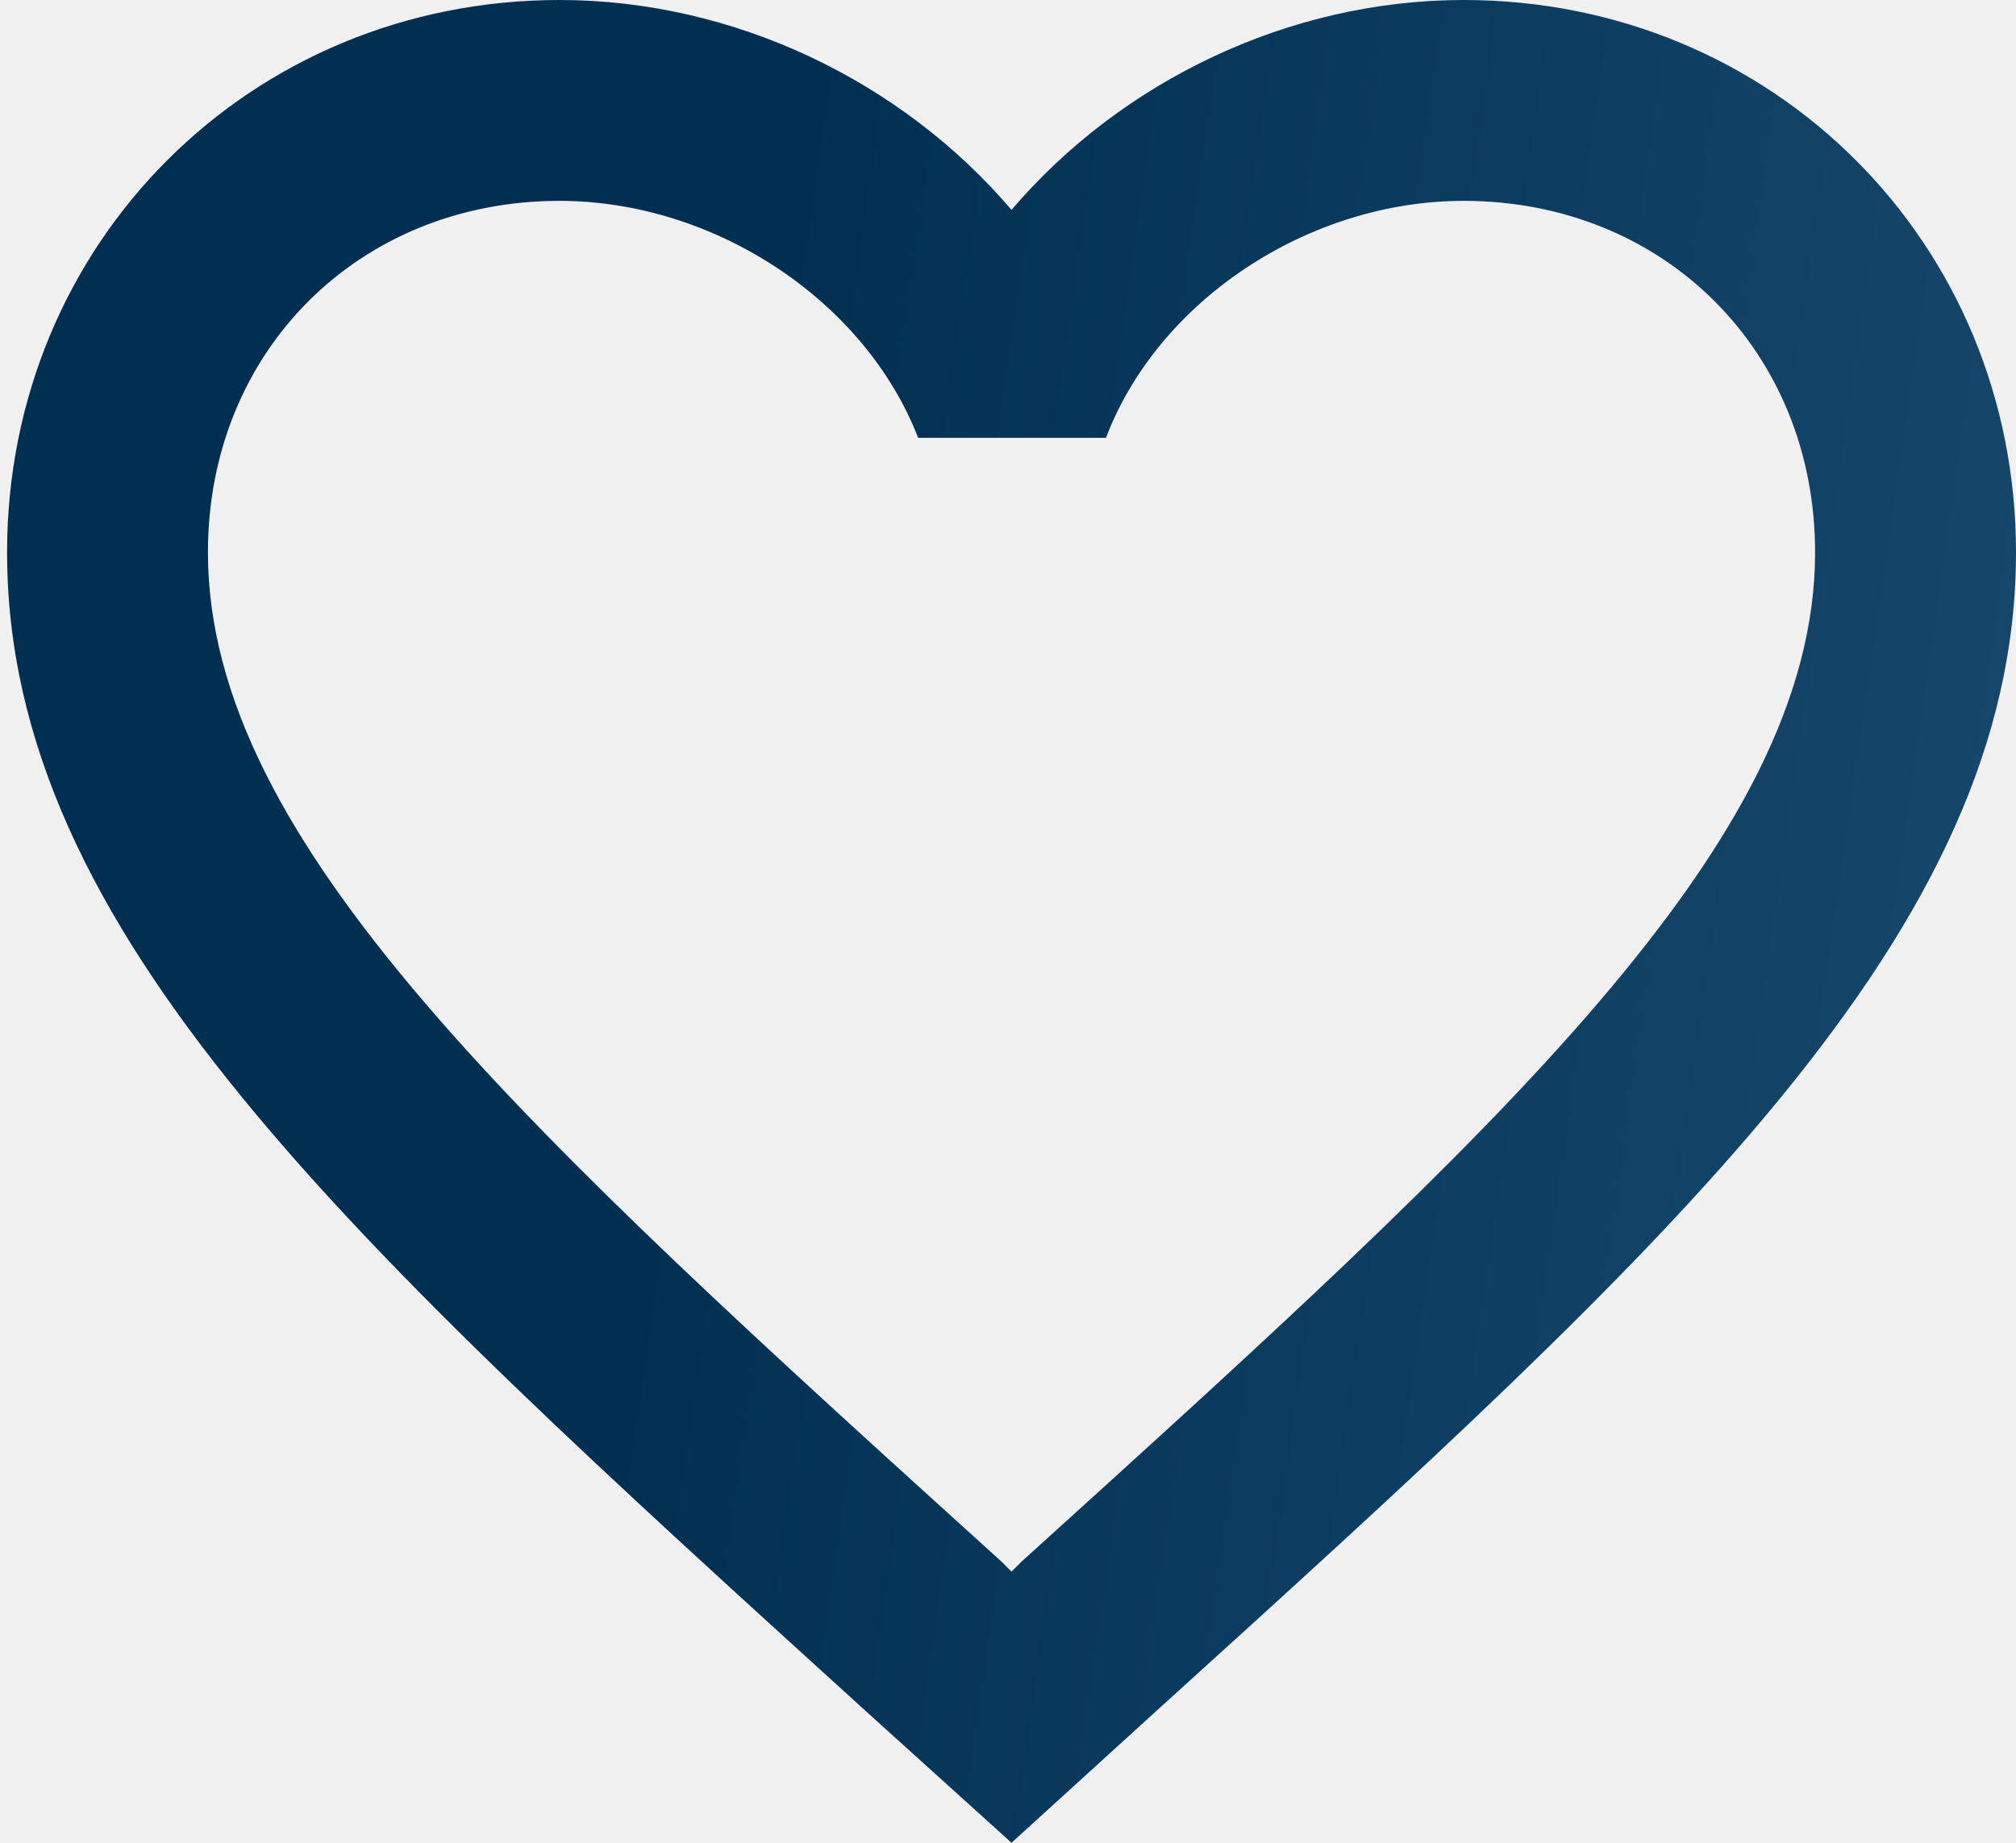
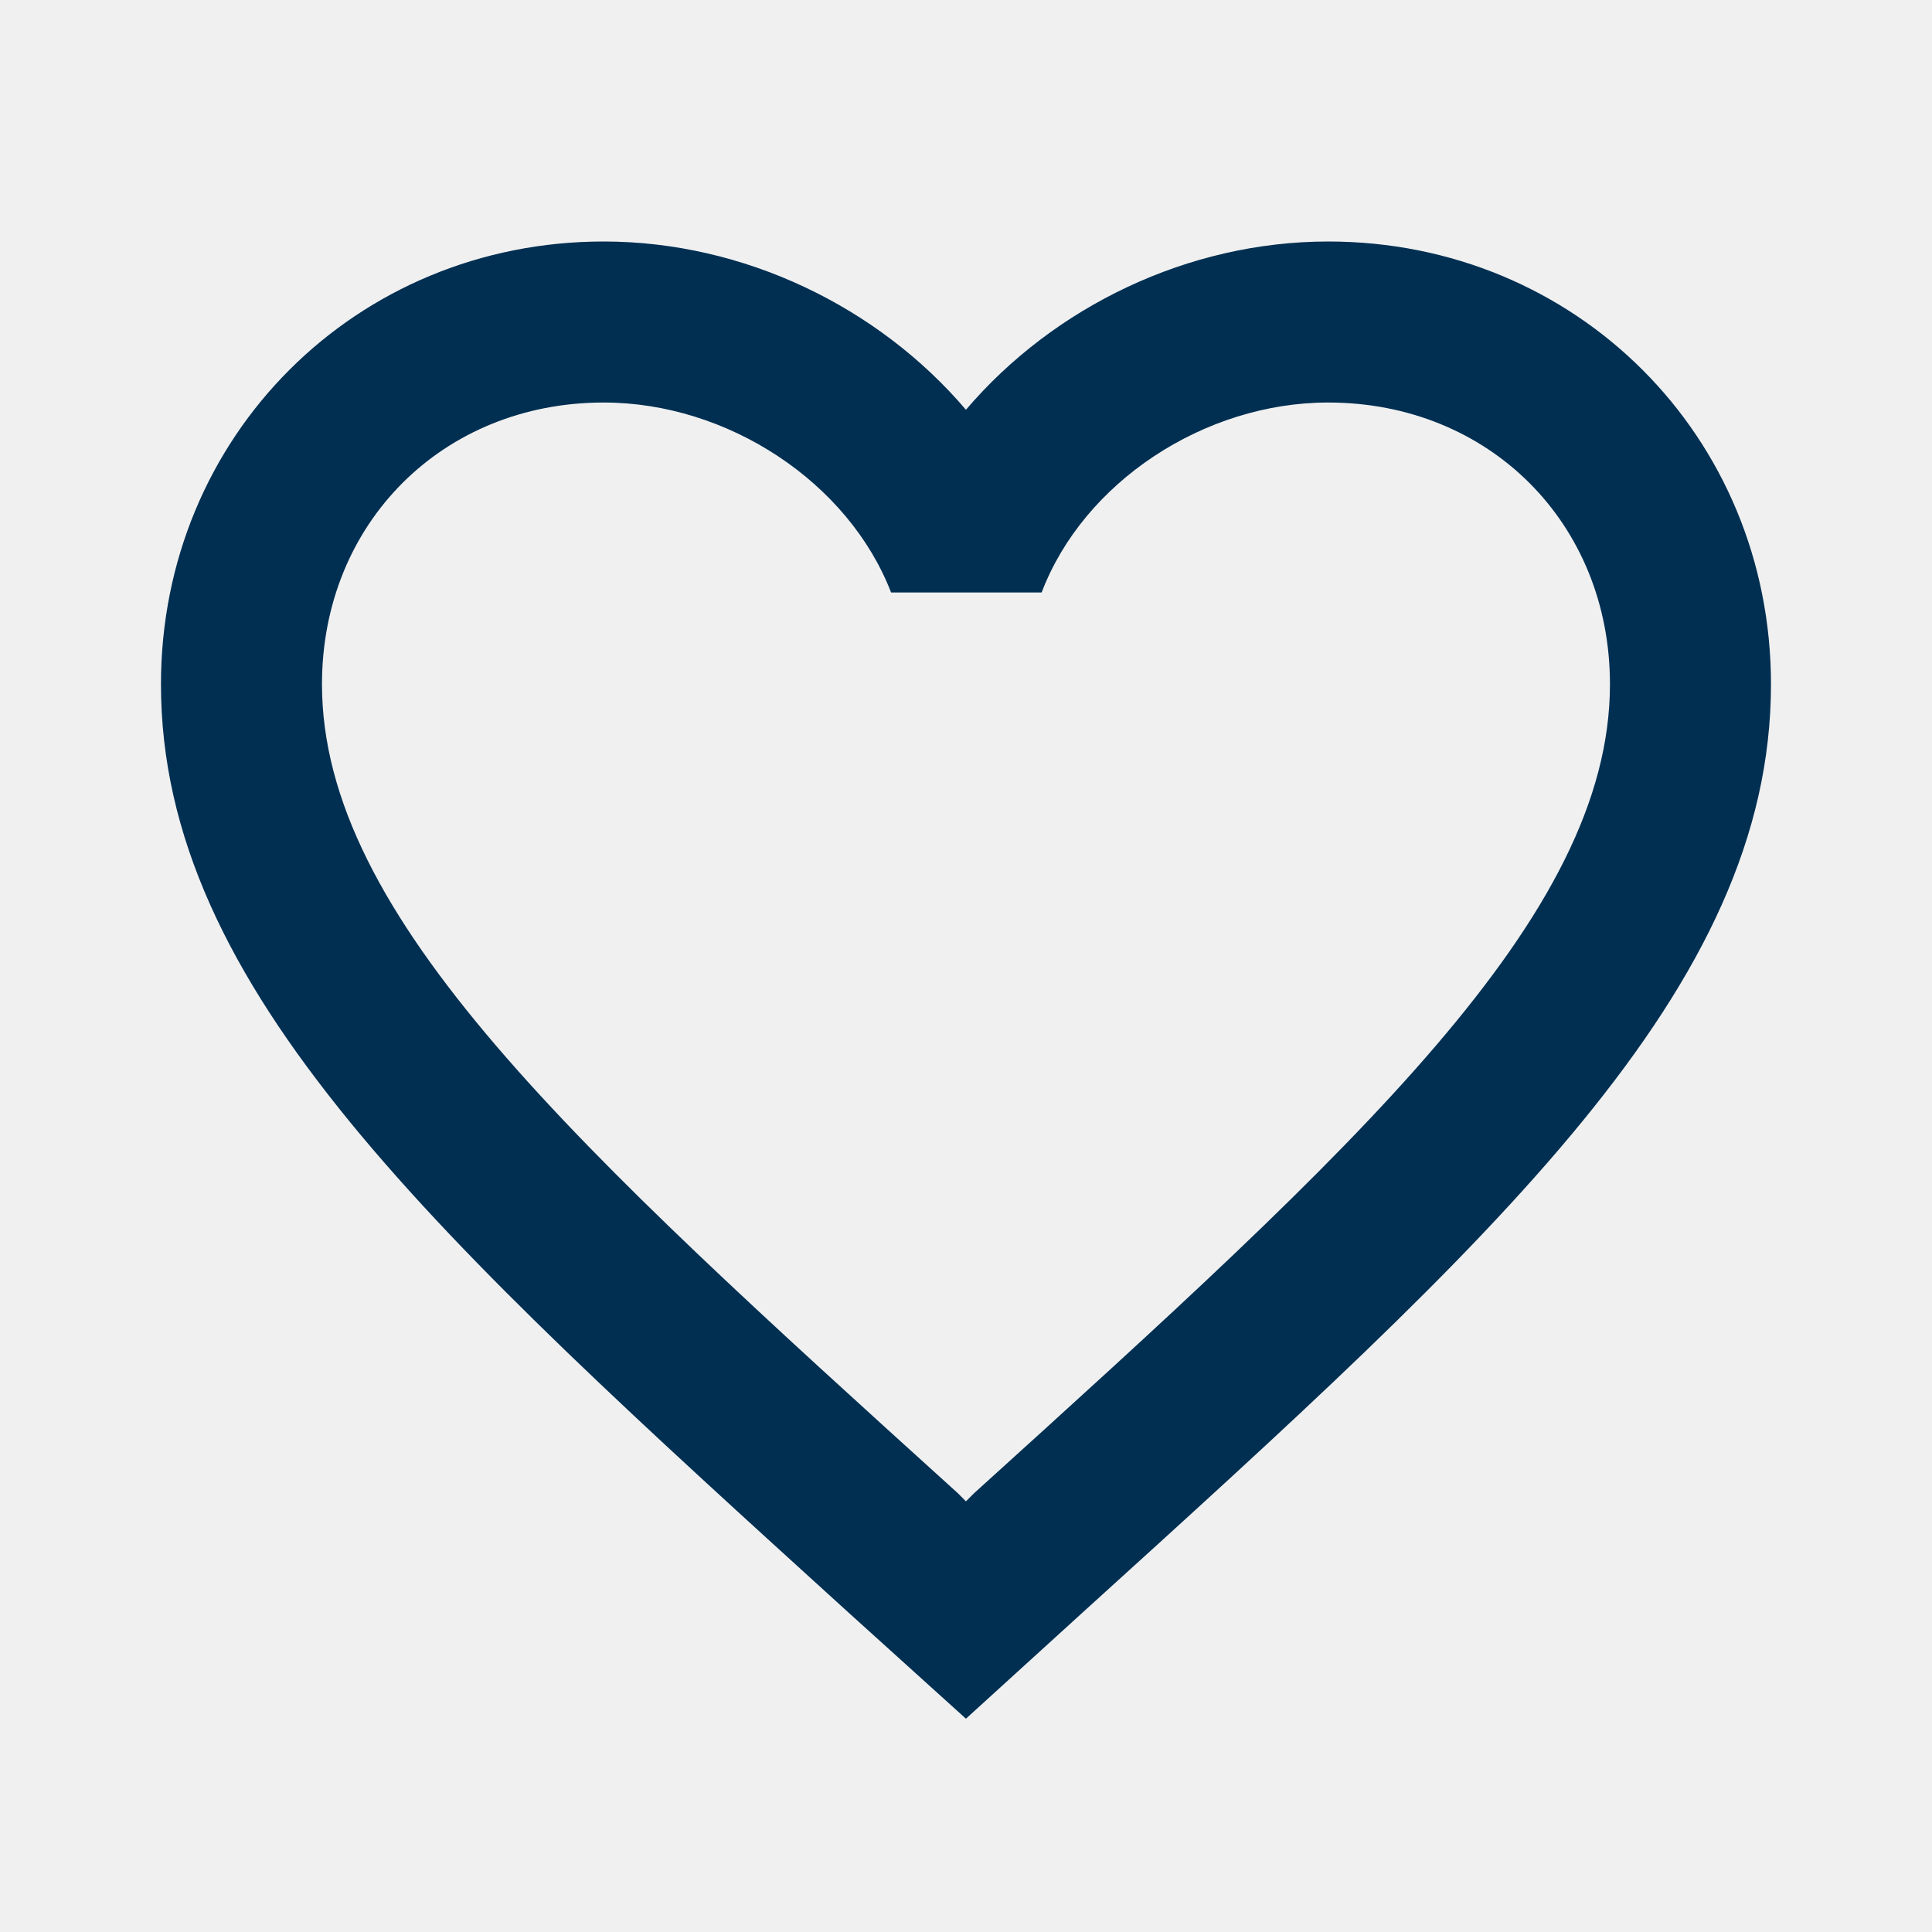
- <svg xmlns="http://www.w3.org/2000/svg" width="35" height="32" viewBox="0 0 35 32" fill="none">
-   <path d="M25.409 0C22.374 0 19.462 1.413 17.561 3.645C15.66 1.413 12.748 0 9.714 0C4.343 0 0.123 4.22 0.123 9.591C0.123 16.183 6.052 21.554 15.033 29.715L17.561 32L20.09 29.698C29.071 21.554 35 16.183 35 9.591C35 4.22 30.78 0 25.409 0ZM17.736 27.117L17.561 27.292L17.387 27.117C9.086 19.601 3.61 14.631 3.61 9.591C3.61 6.104 6.226 3.488 9.714 3.488C12.399 3.488 15.015 5.214 15.94 7.603H19.201C20.107 5.214 22.723 3.488 25.409 3.488C28.896 3.488 31.512 6.104 31.512 9.591C31.512 14.631 26.037 19.601 17.736 27.117Z" fill="url(#paint0_linear_71501_513)" />
+ <svg xmlns="http://www.w3.org/2000/svg" width="32" height="32" viewBox="0 0 32 32" fill="none">
+   <g clip-path="url(#clip0_429_4047)">
+     <path d="M21.999 4C19.679 4 17.453 5.08 15.999 6.787C14.546 5.08 12.319 4 9.999 4C5.893 4 2.666 7.227 2.666 11.333C2.666 16.373 7.199 20.48 14.066 26.72L15.999 28.467L17.933 26.707C24.799 20.48 29.333 16.373 29.333 11.333C29.333 7.227 26.106 4 21.999 4ZM16.133 24.733L15.999 24.867L15.866 24.733C9.519 18.987 5.333 15.187 5.333 11.333C5.333 8.667 7.333 6.667 9.999 6.667C12.053 6.667 14.053 7.987 14.759 9.813H17.253C17.946 7.987 19.946 6.667 21.999 6.667C24.666 6.667 26.666 8.667 26.666 11.333C26.666 15.187 22.479 18.987 16.133 24.733Z" fill="#002F52" />
+   </g>
  <defs>
-     <linearGradient id="paint0_linear_71501_513" x1="14.695" y1="-3.84" x2="64.945" y2="3.412" gradientUnits="userSpaceOnUse">
-       <stop stop-color="#002F52" />
-       <stop offset="1" stop-color="#326589" />
-     </linearGradient>
+     <clipPath id="clip0_429_4047">
+       <rect width="32" height="32" fill="white" />
+     </clipPath>
  </defs>
</svg>
